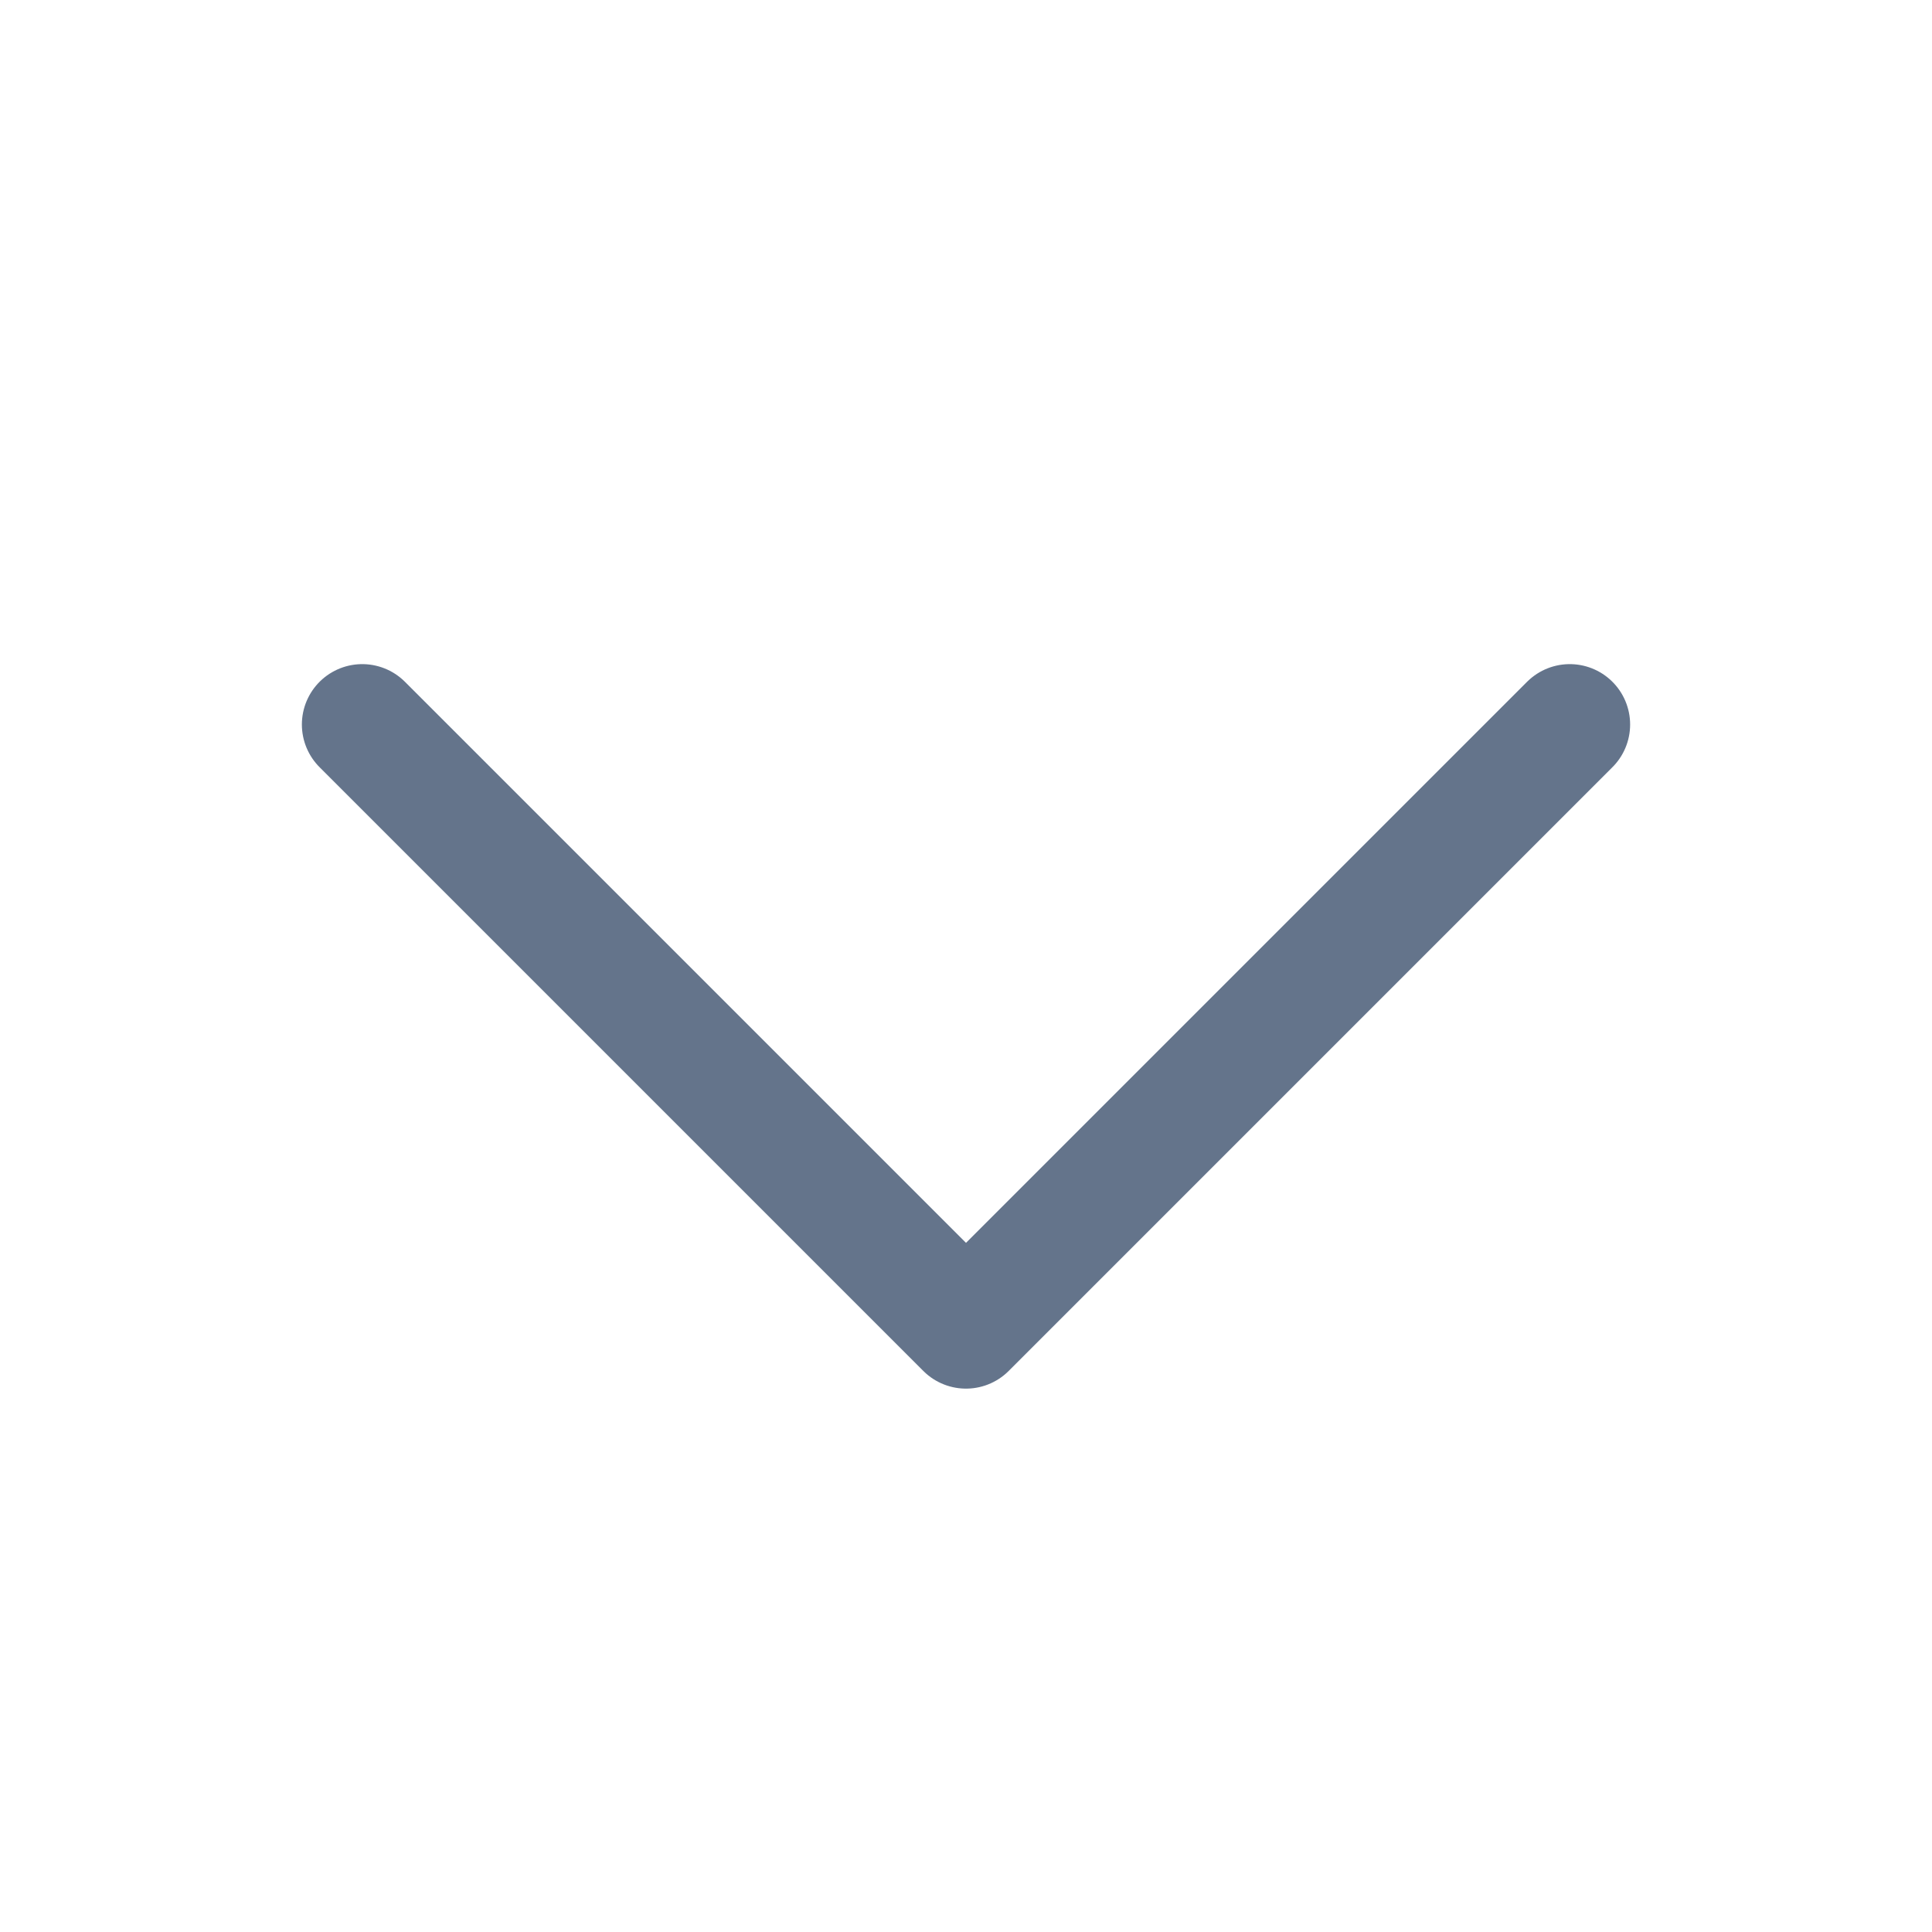
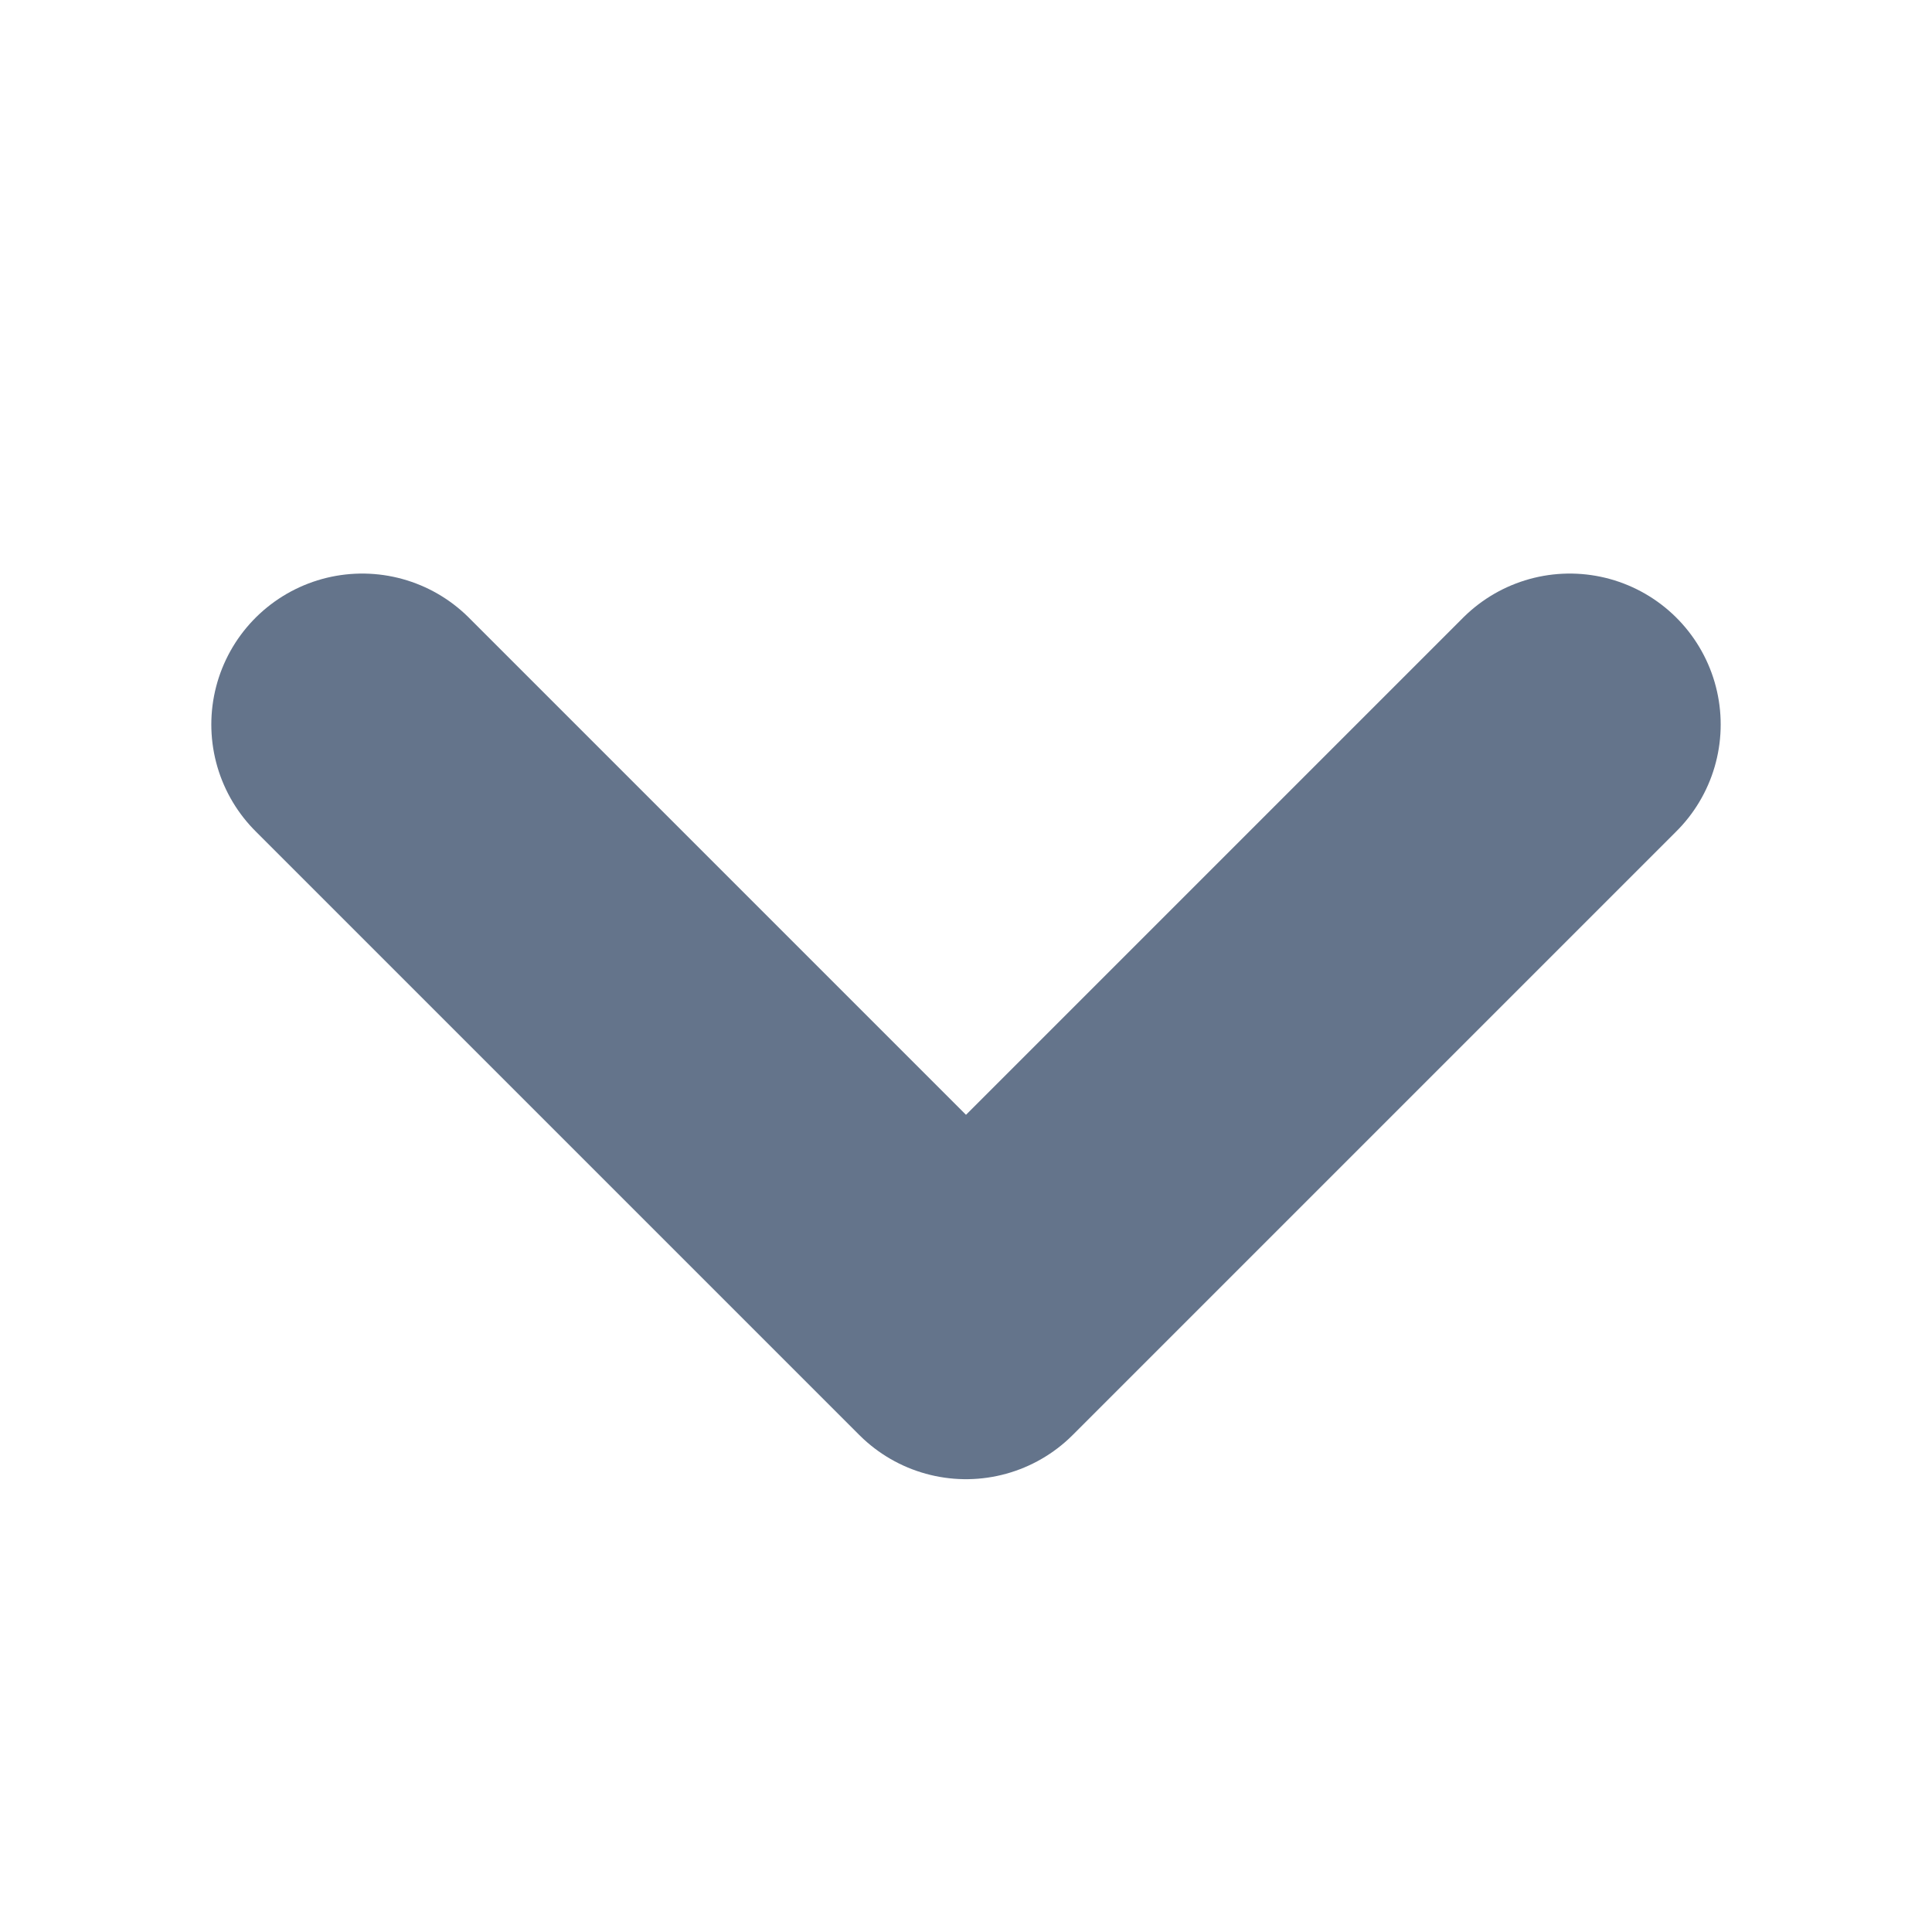
<svg xmlns="http://www.w3.org/2000/svg" viewBox="0 0 256 256">
  <rect width="256" height="256" fill="none" />
-   <polyline points="208 96 128 176 48 96" fill="none" stroke="#64748B" stroke-linecap="round" stroke-linejoin="round" stroke-width="16" />
+   <polyline points="208 96 128 176 48 96" fill="none" stroke="#64748B" stroke-linecap="round" stroke-linejoin="round" stroke-width="40" />
</svg>
